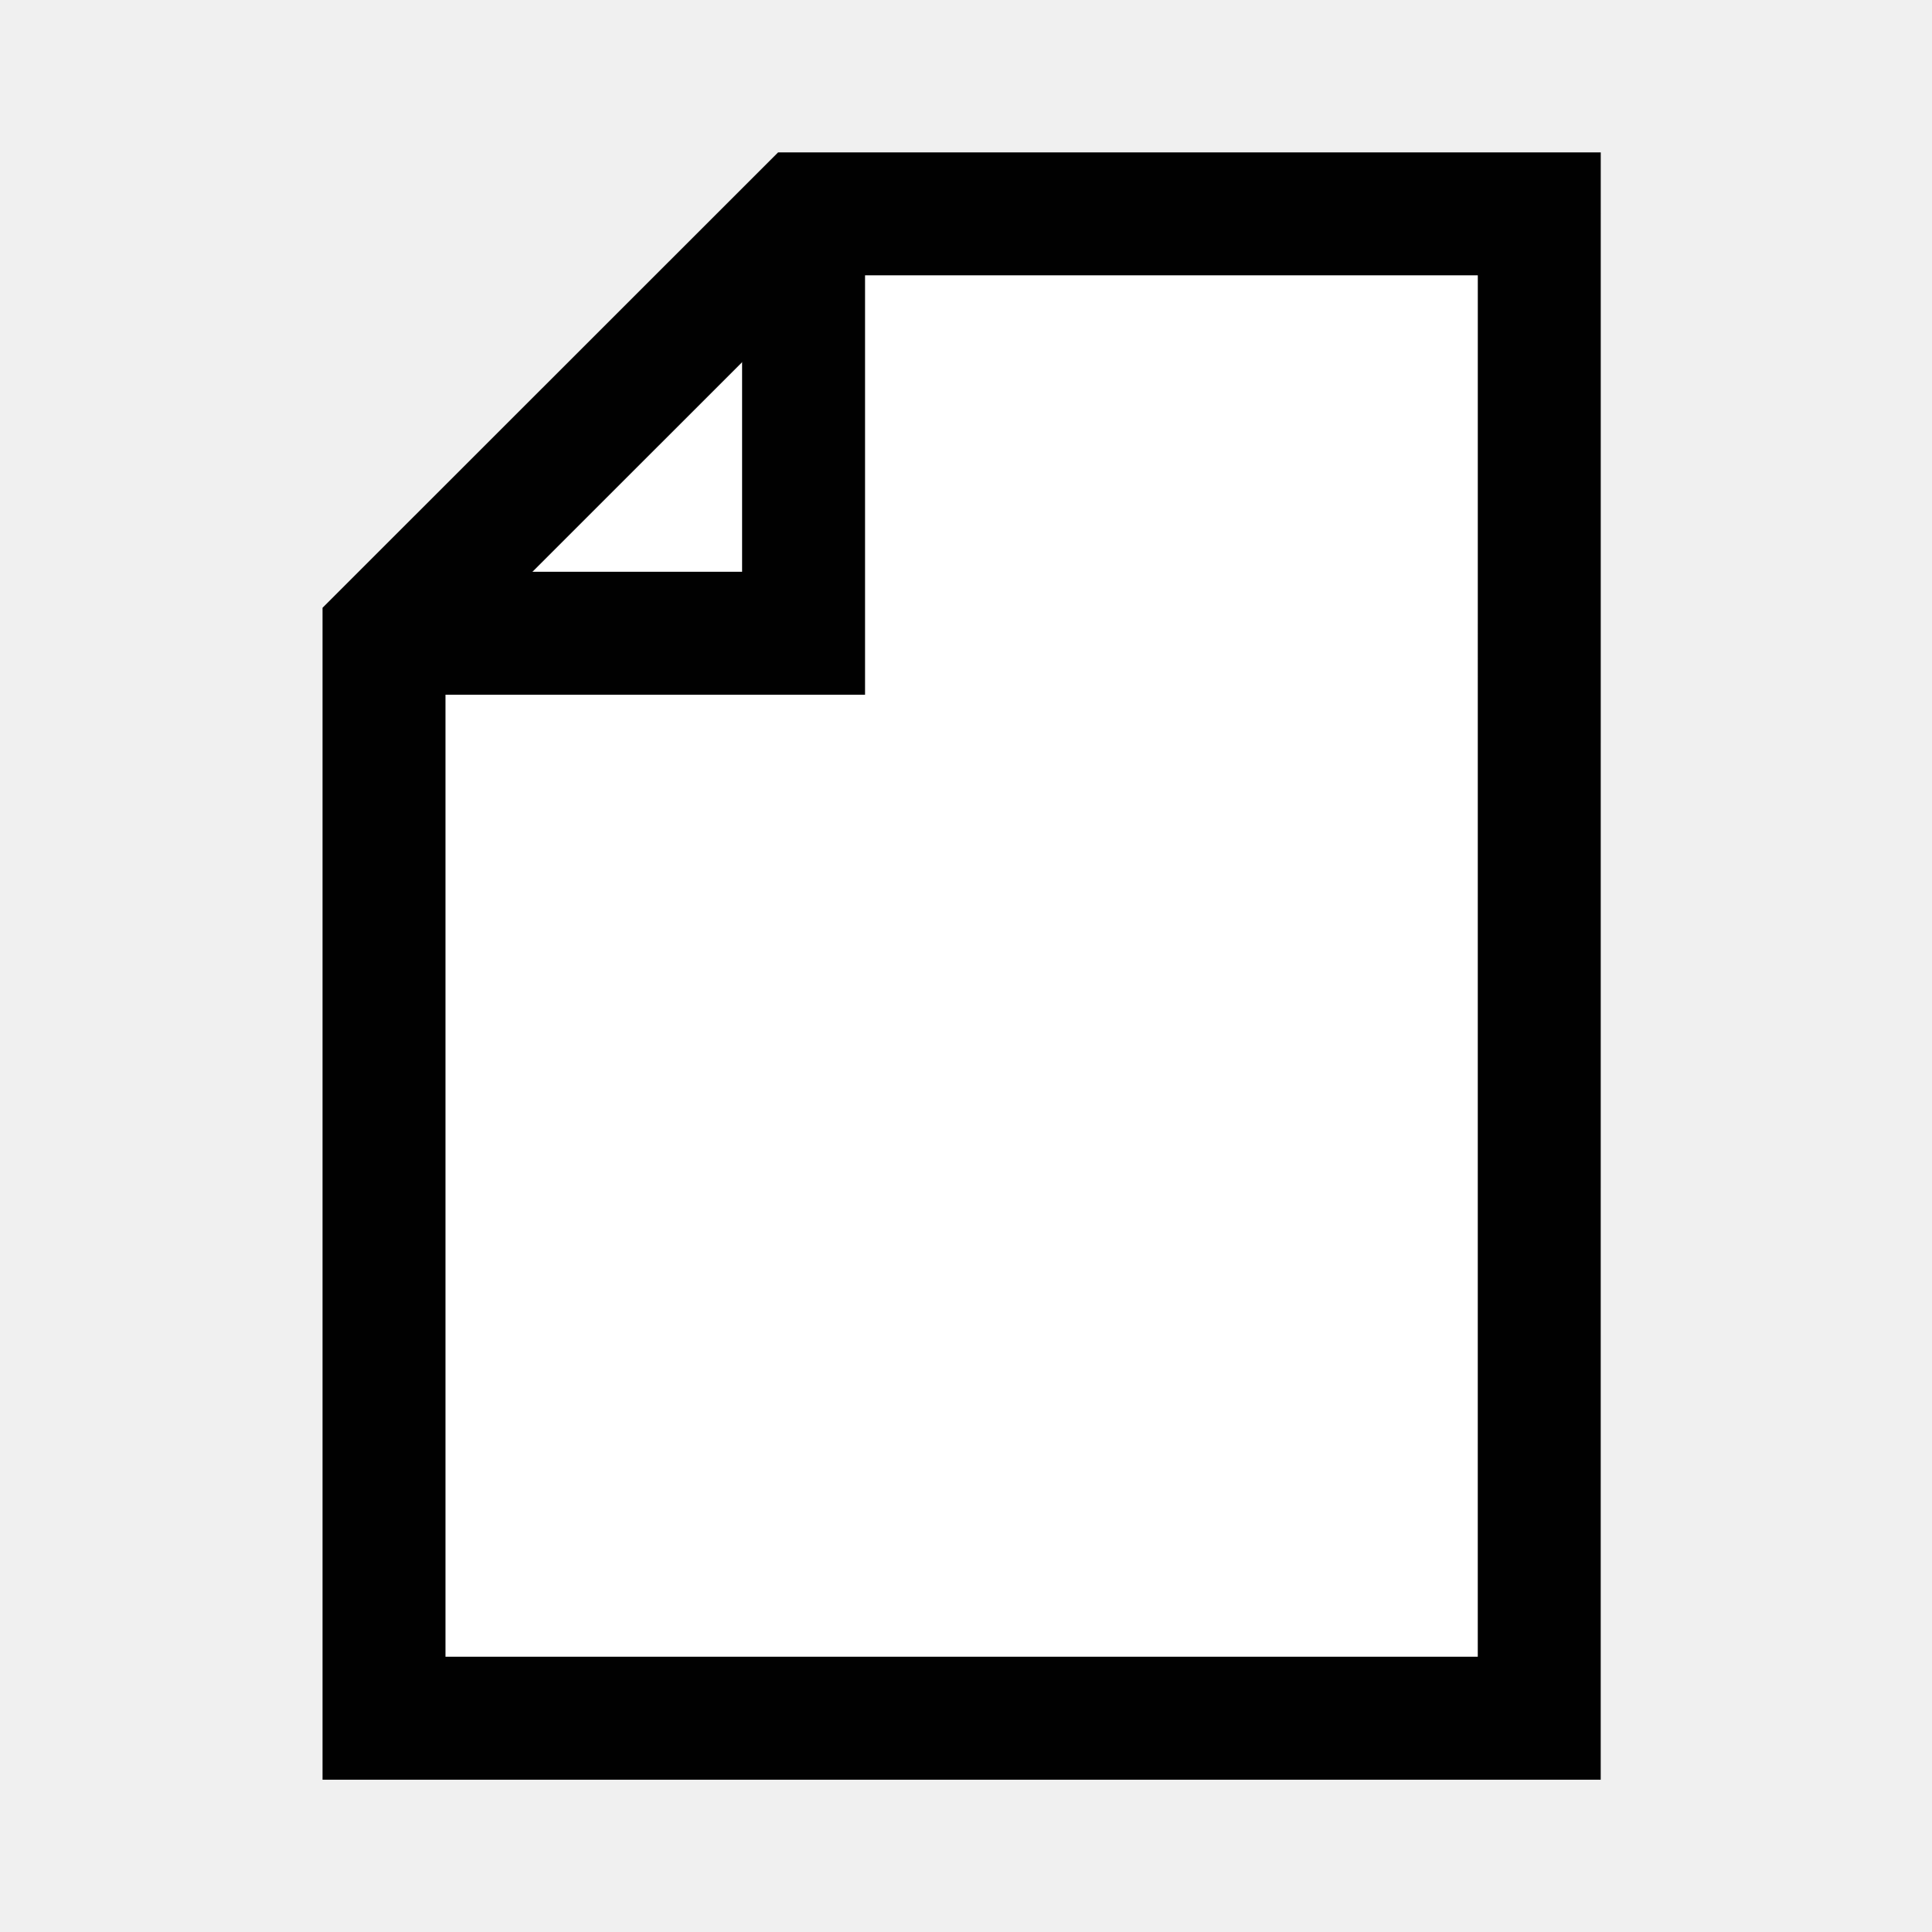
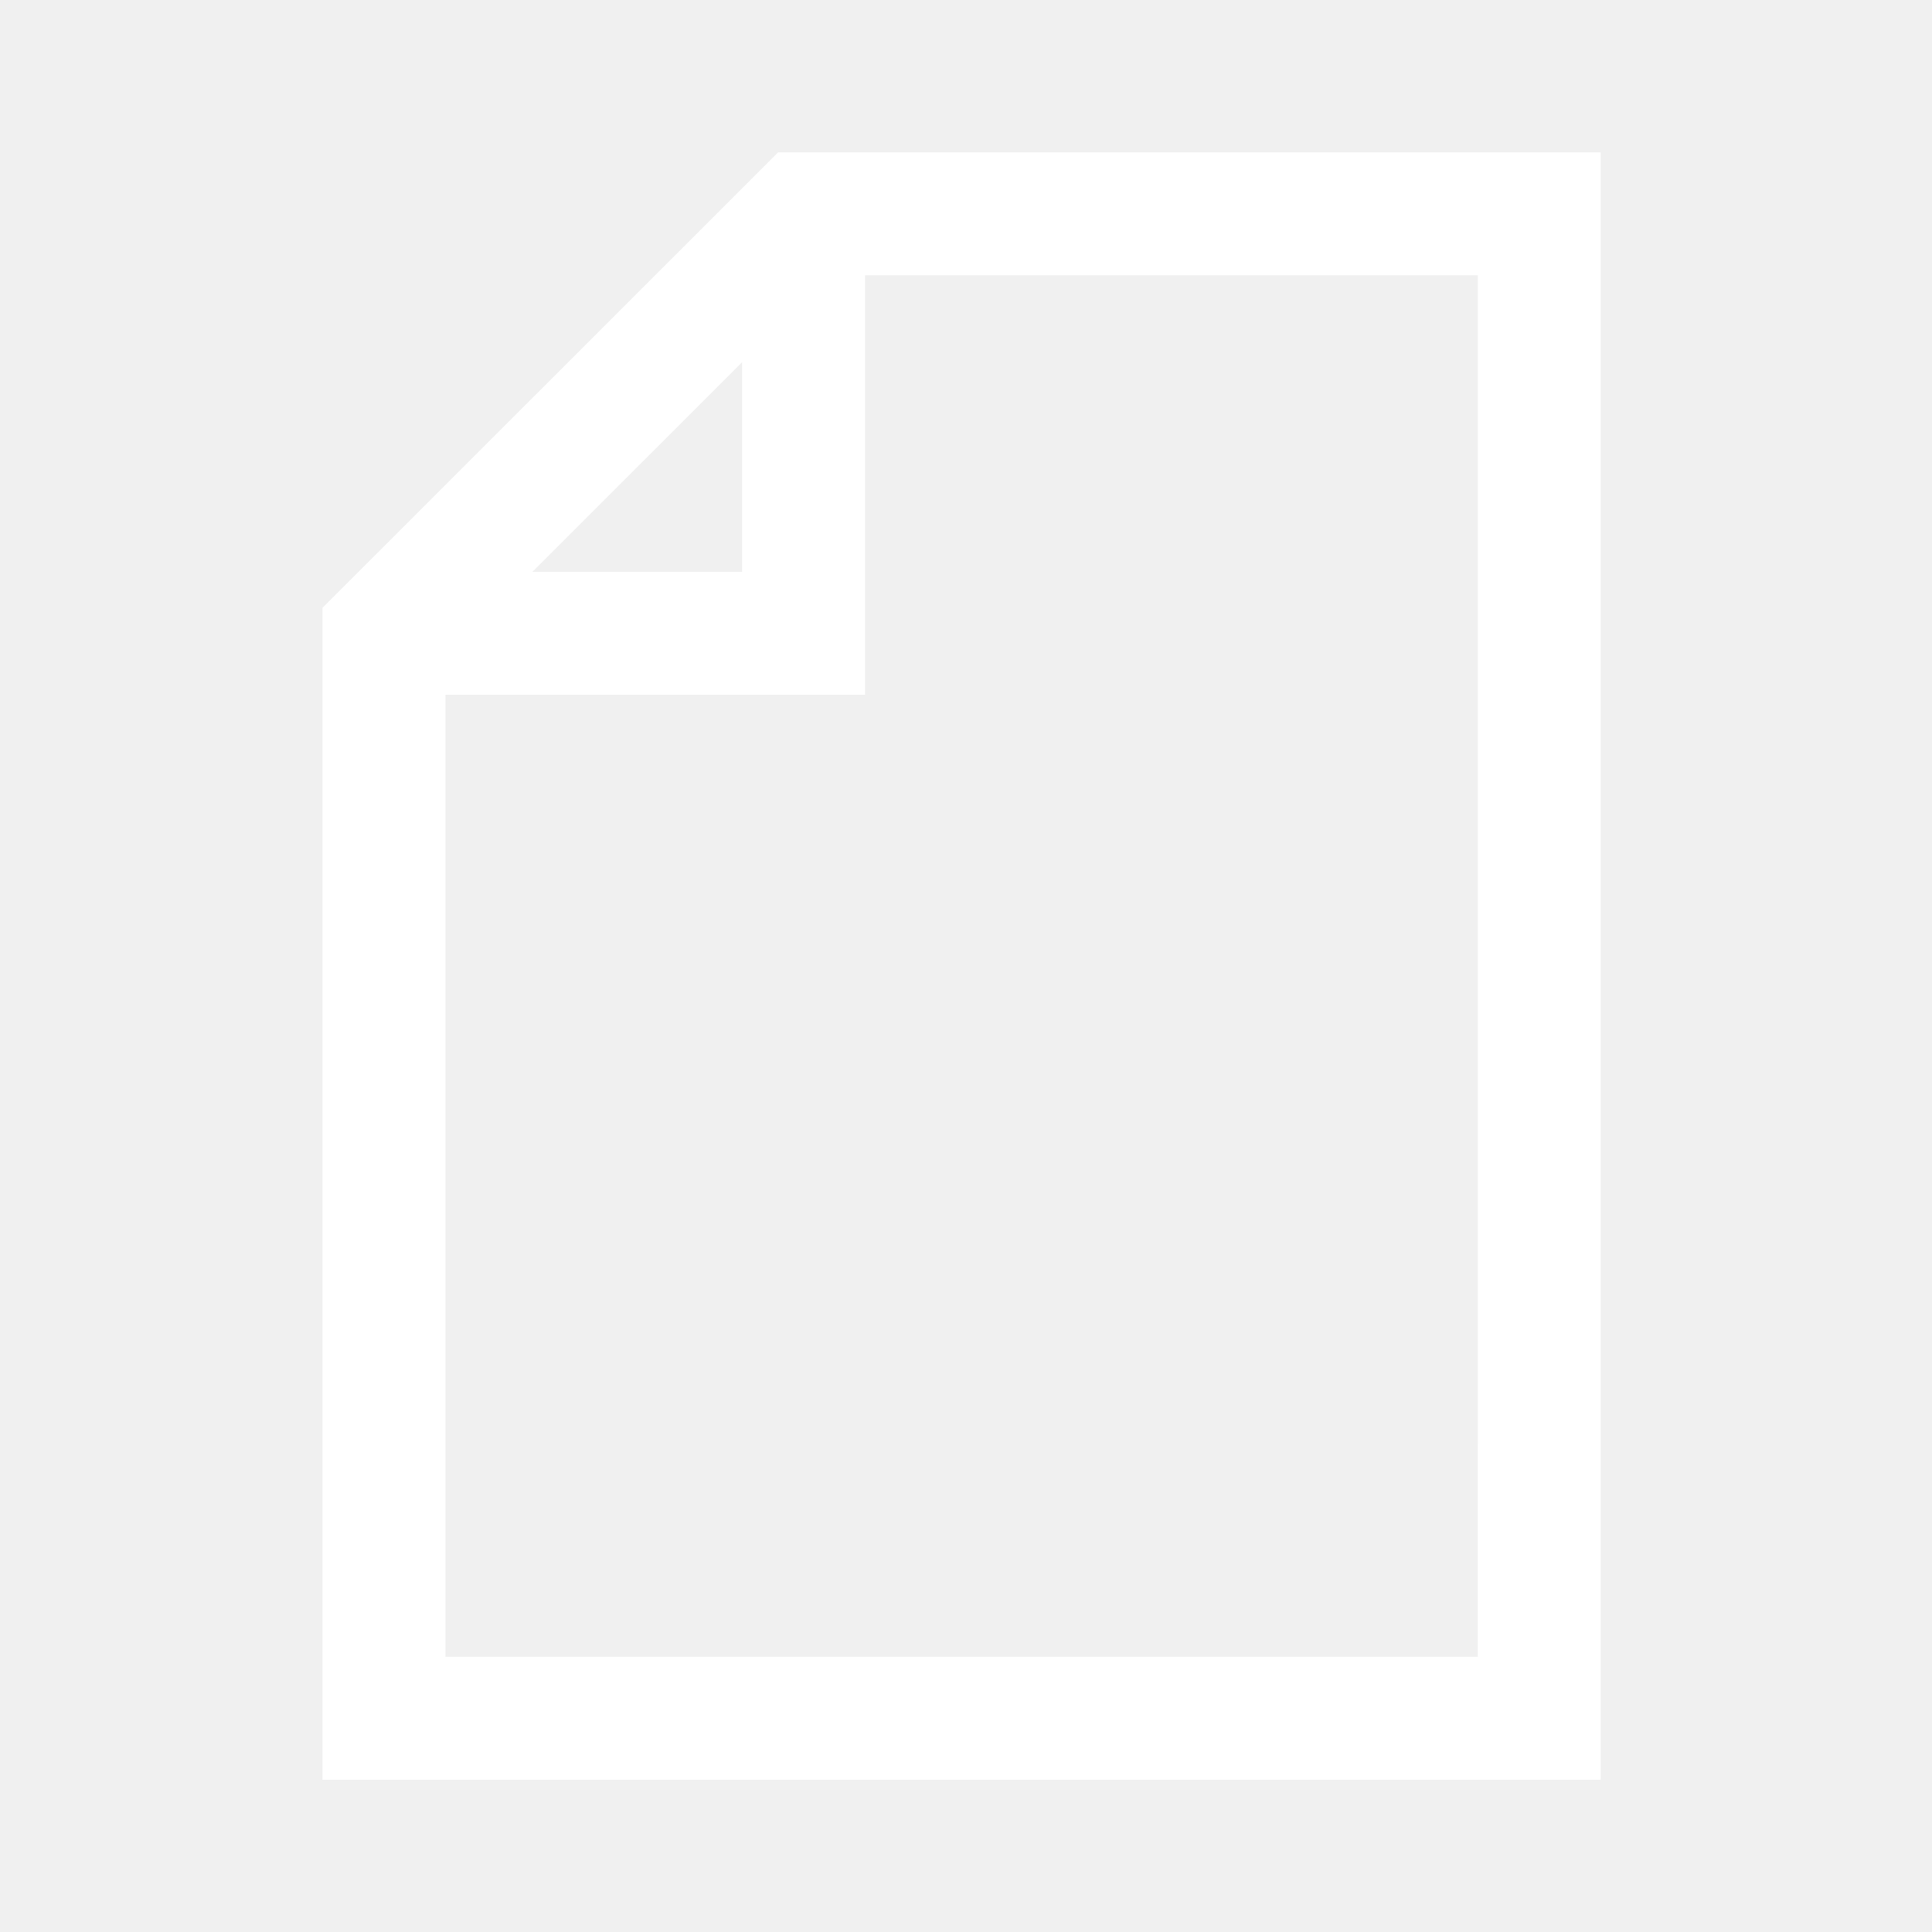
<svg xmlns="http://www.w3.org/2000/svg" enable-background="new 0 0 55 55" height="55px" version="1.1" viewBox="0 0 55 55" width="55px" x="0px" xml:space="preserve" y="0px">
  <g display="block" id="activity-write">
    <g display="inline">
      <g>
-         <path d="M 43.82,6.088 L 22.876,6.088 L 10.932,18.027 L         10.932,48.914 L 43.819,48.914 L 43.82,6.088 z" fill="#FFFFFF" stroke="#010101" stroke-width="3.5" />
+         <path d="M 43.82,6.088 L 22.876,6.088 L 10.932,18.027 L         10.932,48.914 L 43.819,48.914 L 43.82,6.088 z" fill="none" stroke="#FFFFFF" stroke-width="3.5" />
      </g>
-       <polyline fill="none" points="10.932,18.027 22.876,18.027 22.876,6.088" stroke="#010101" stroke-width="3.5" />
+       <polyline fill="none" points="10.932,18.027 22.876,18.027 22.876,6.088" stroke="#FFFFFF" stroke-width="3.5" />
    </g>
  </g>
</svg>
